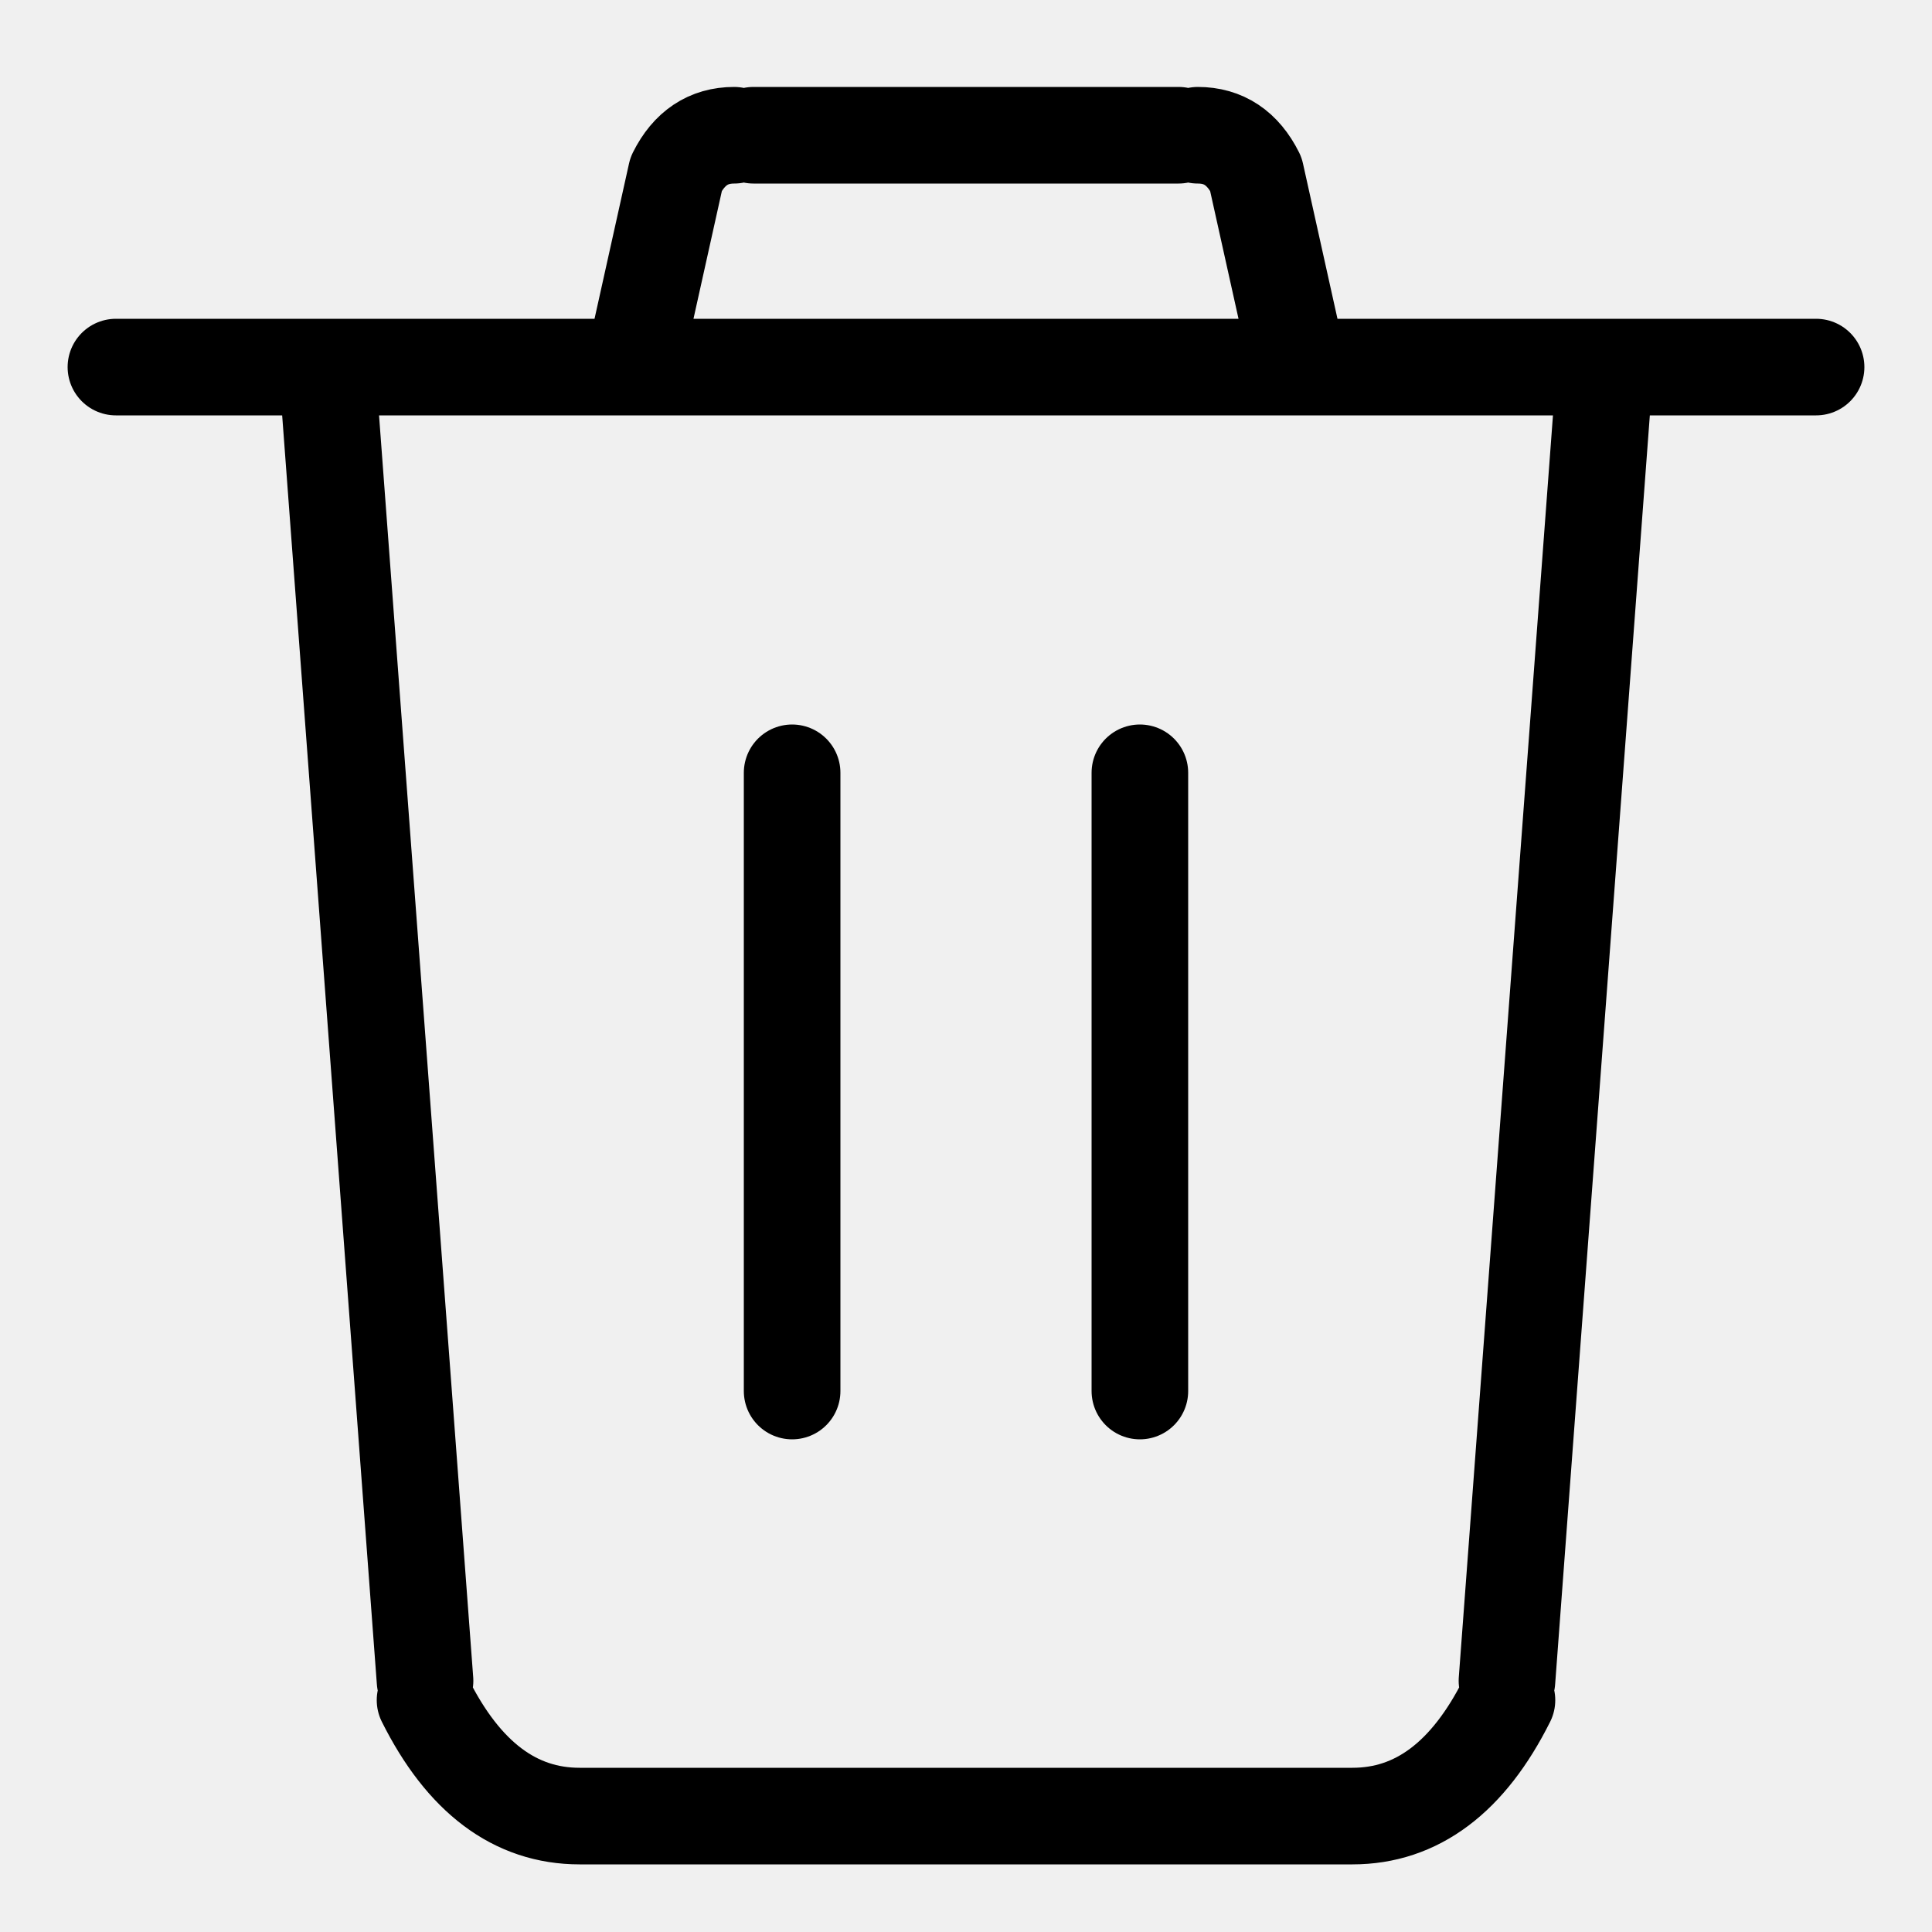
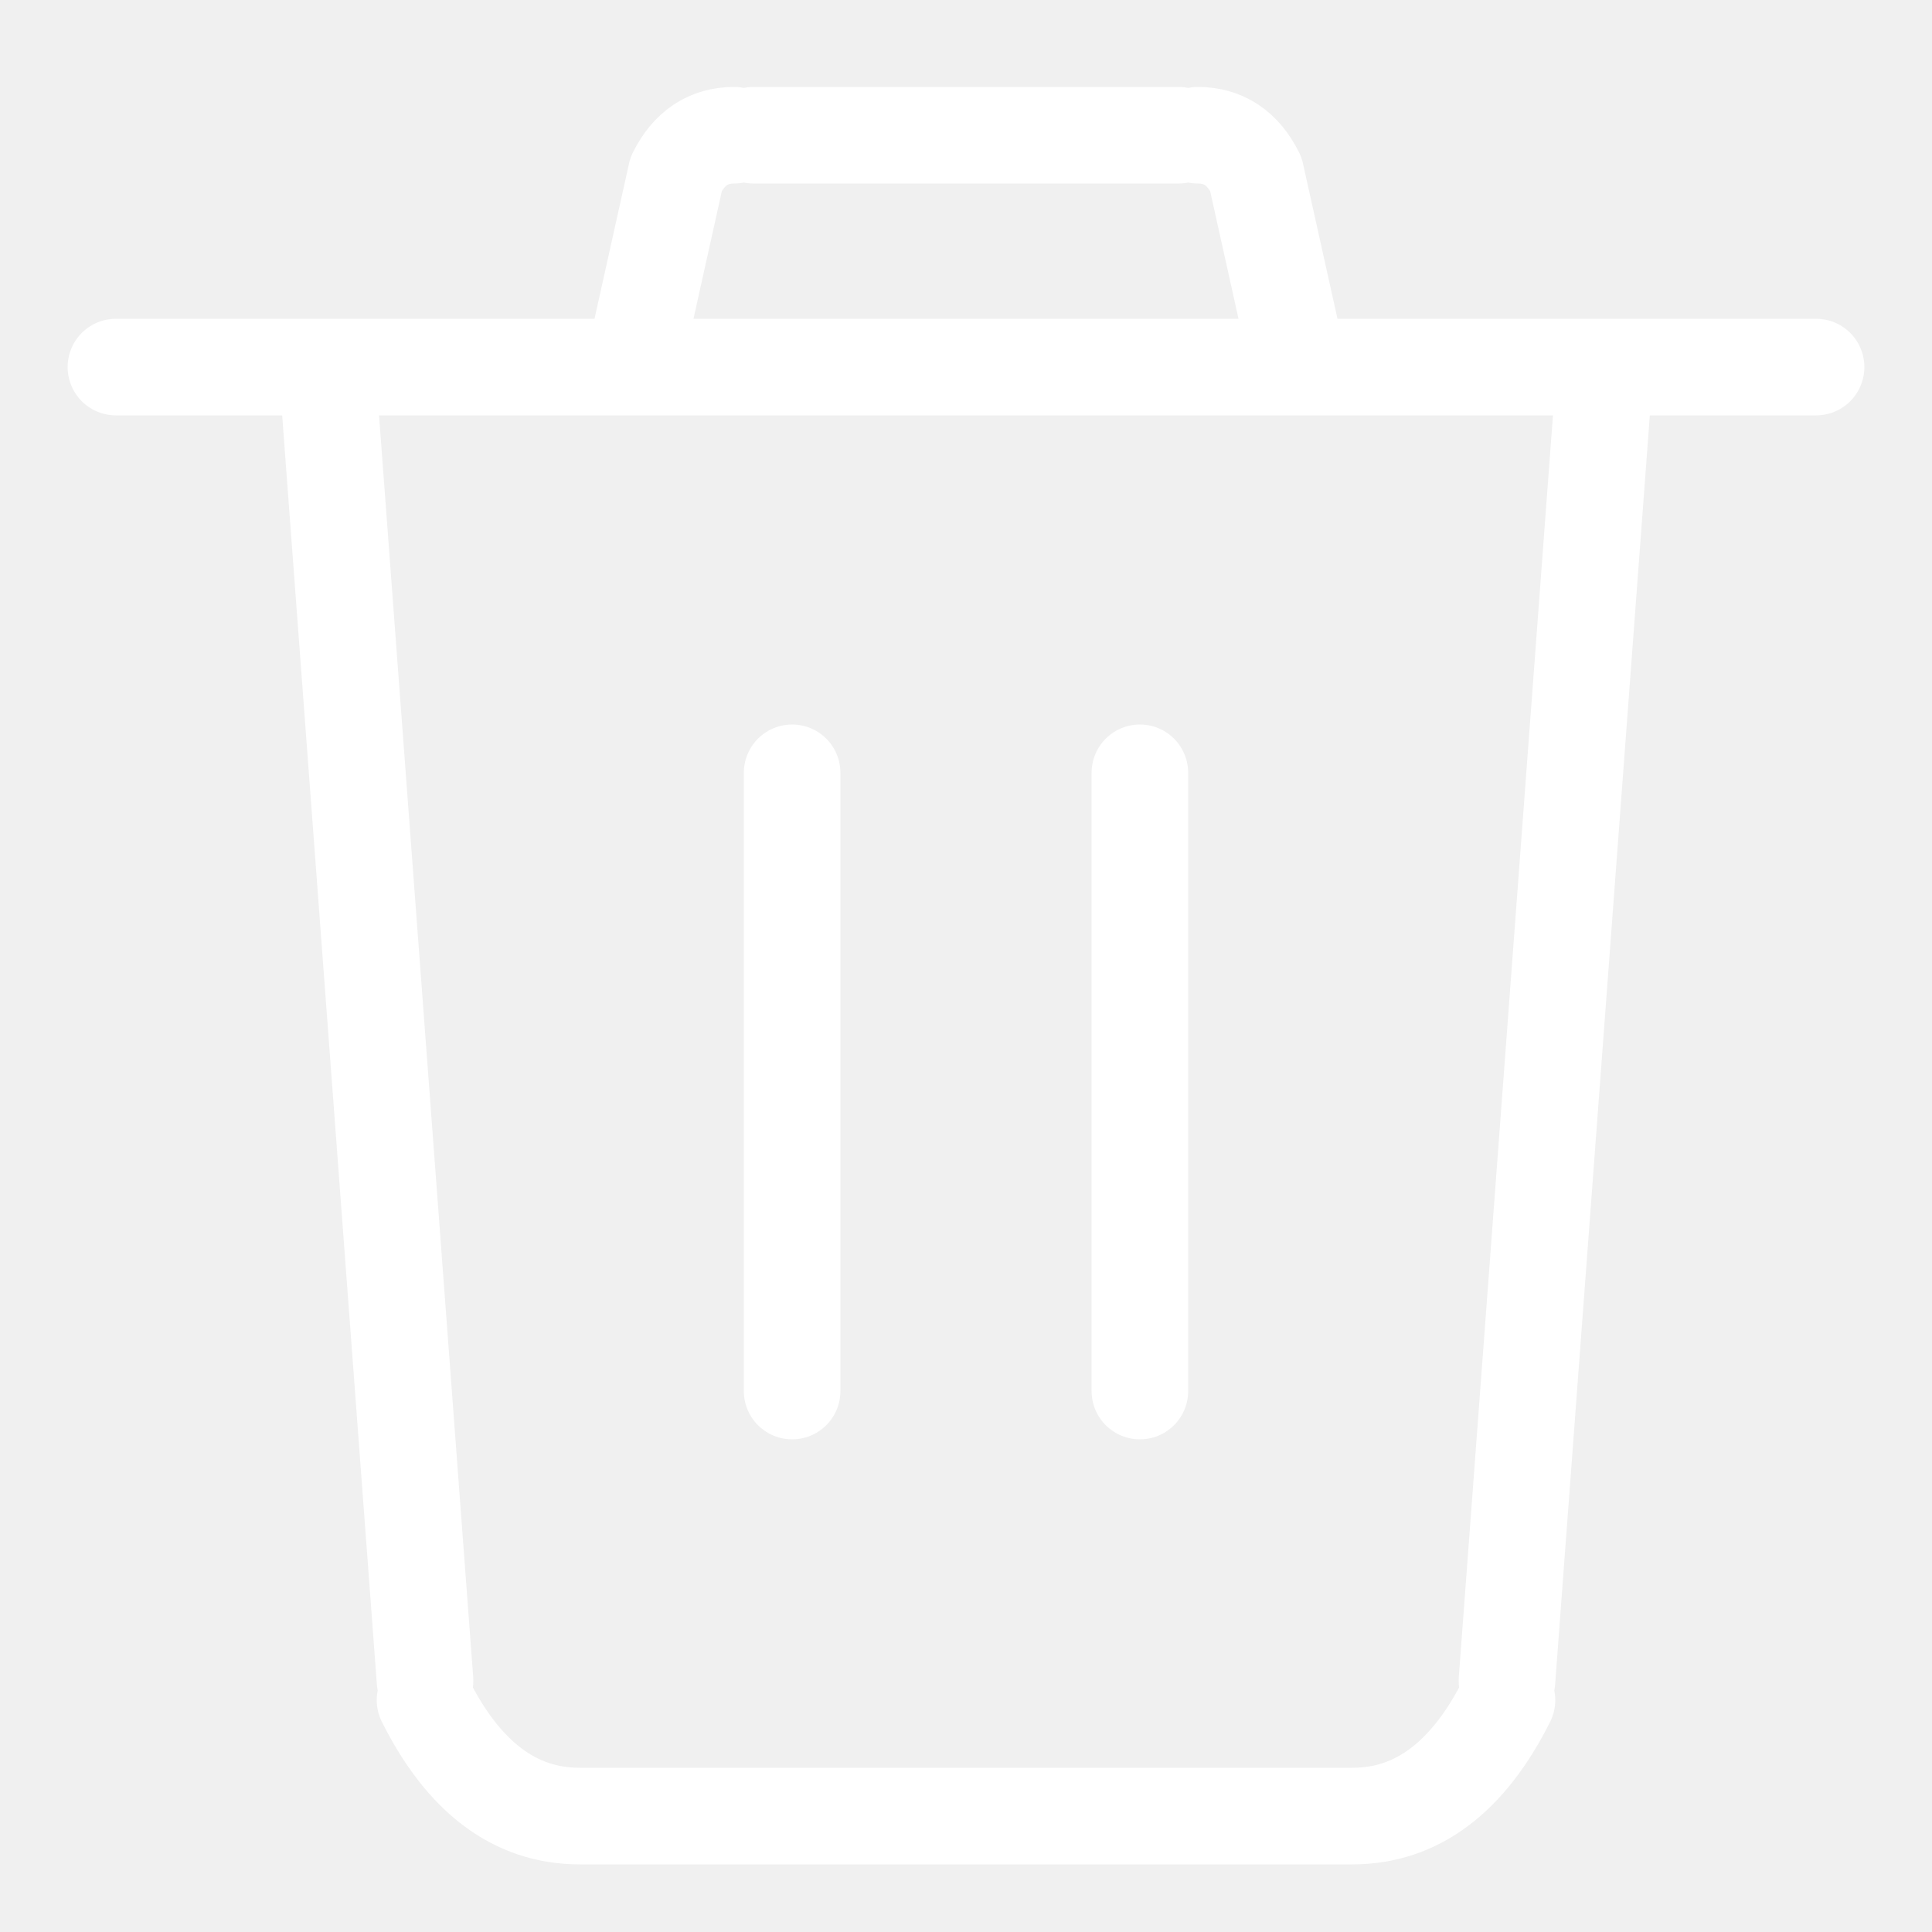
<svg xmlns="http://www.w3.org/2000/svg" width="24" height="24" viewBox="0 0 100 100">
-   <path style="fill: none; stroke: black; stroke-width: 5; stroke-linecap: round" d="M6 19 L94 19 M30 94 L70 94 M17 20 L22 87 M83 20 L78 87 M39 7 L61 7 M33 18 L35 9 M67 18 L65 9 M35 9 Q36 7 38 7 M62 7 Q64 7 65 9 M59 40 L59 72 M41 40 L41 72 M22 88 Q25 94 30 94 M78 88 Q75 94 70 94" />
+   <path style="fill: none; stroke: white; stroke-width: 5; stroke-linecap: round" d="M6 19 L94 19 M30 94 L70 94 M17 20 L22 87 M83 20 L78 87 M39 7 L61 7 M33 18 L35 9 M67 18 L65 9 M35 9 Q36 7 38 7 M62 7 Q64 7 65 9 M59 40 L59 72 M41 40 L41 72 M22 88 Q25 94 30 94 M78 88 Q75 94 70 94" />
</svg>
